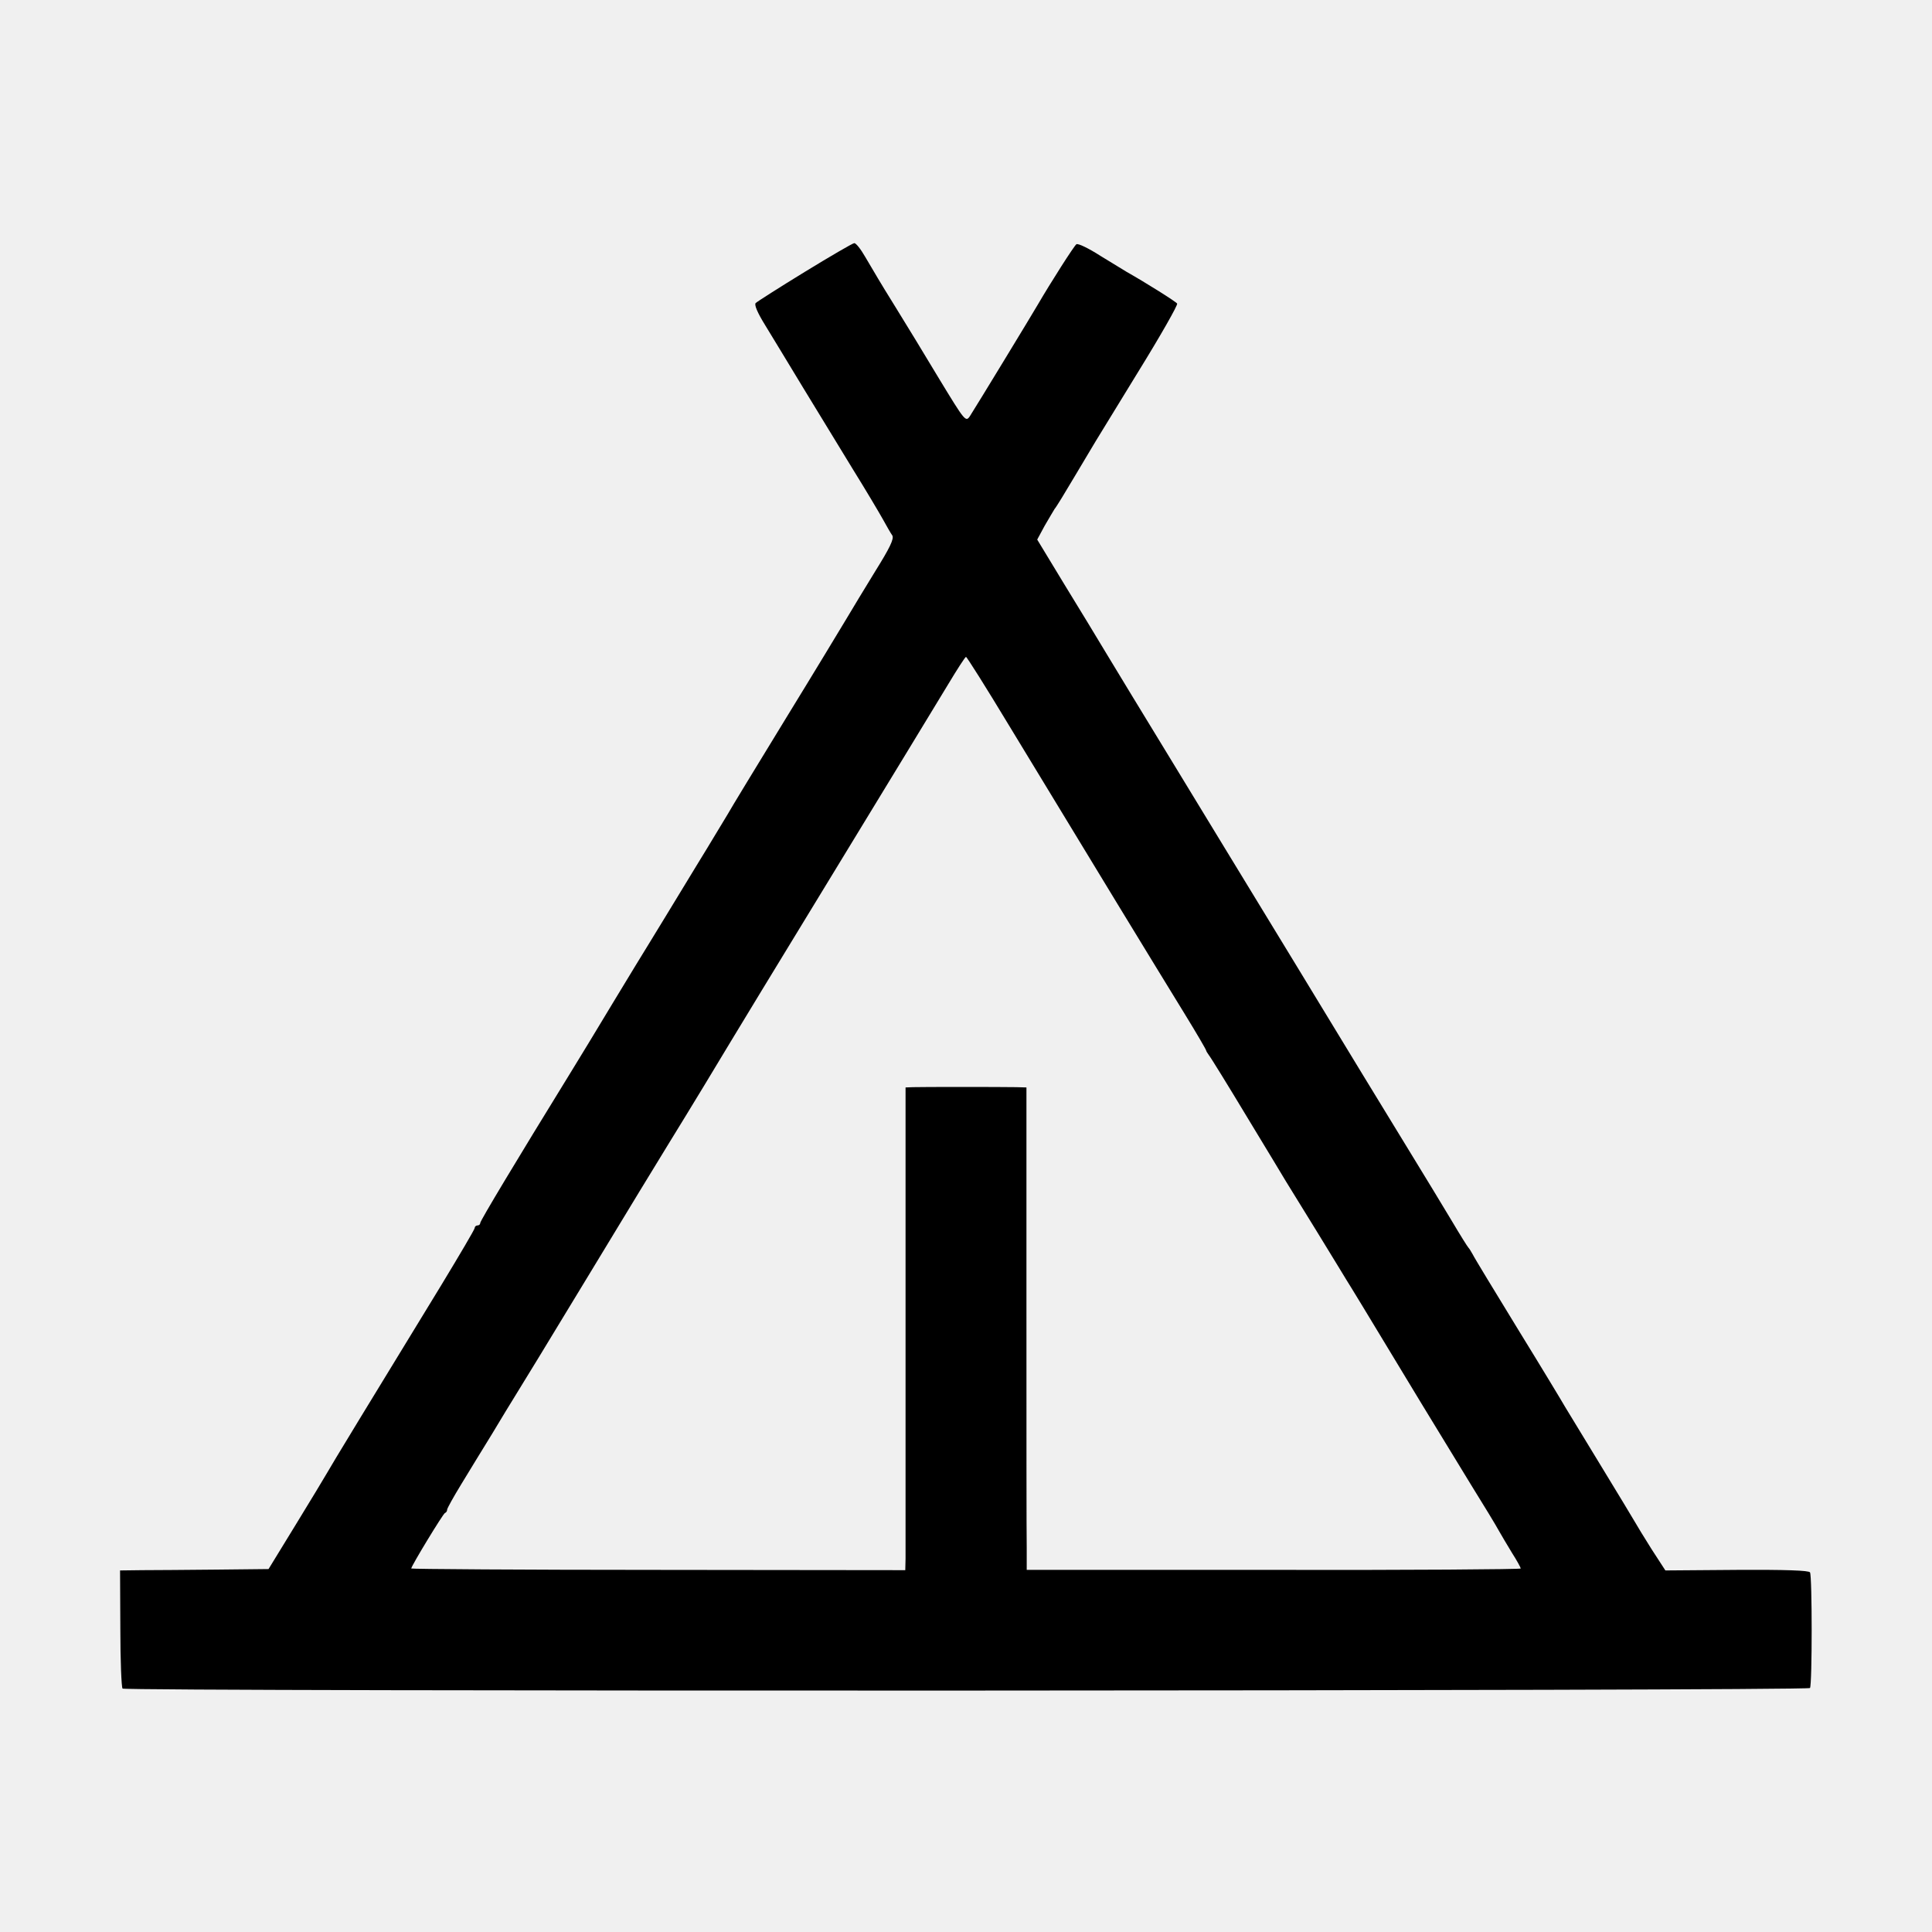
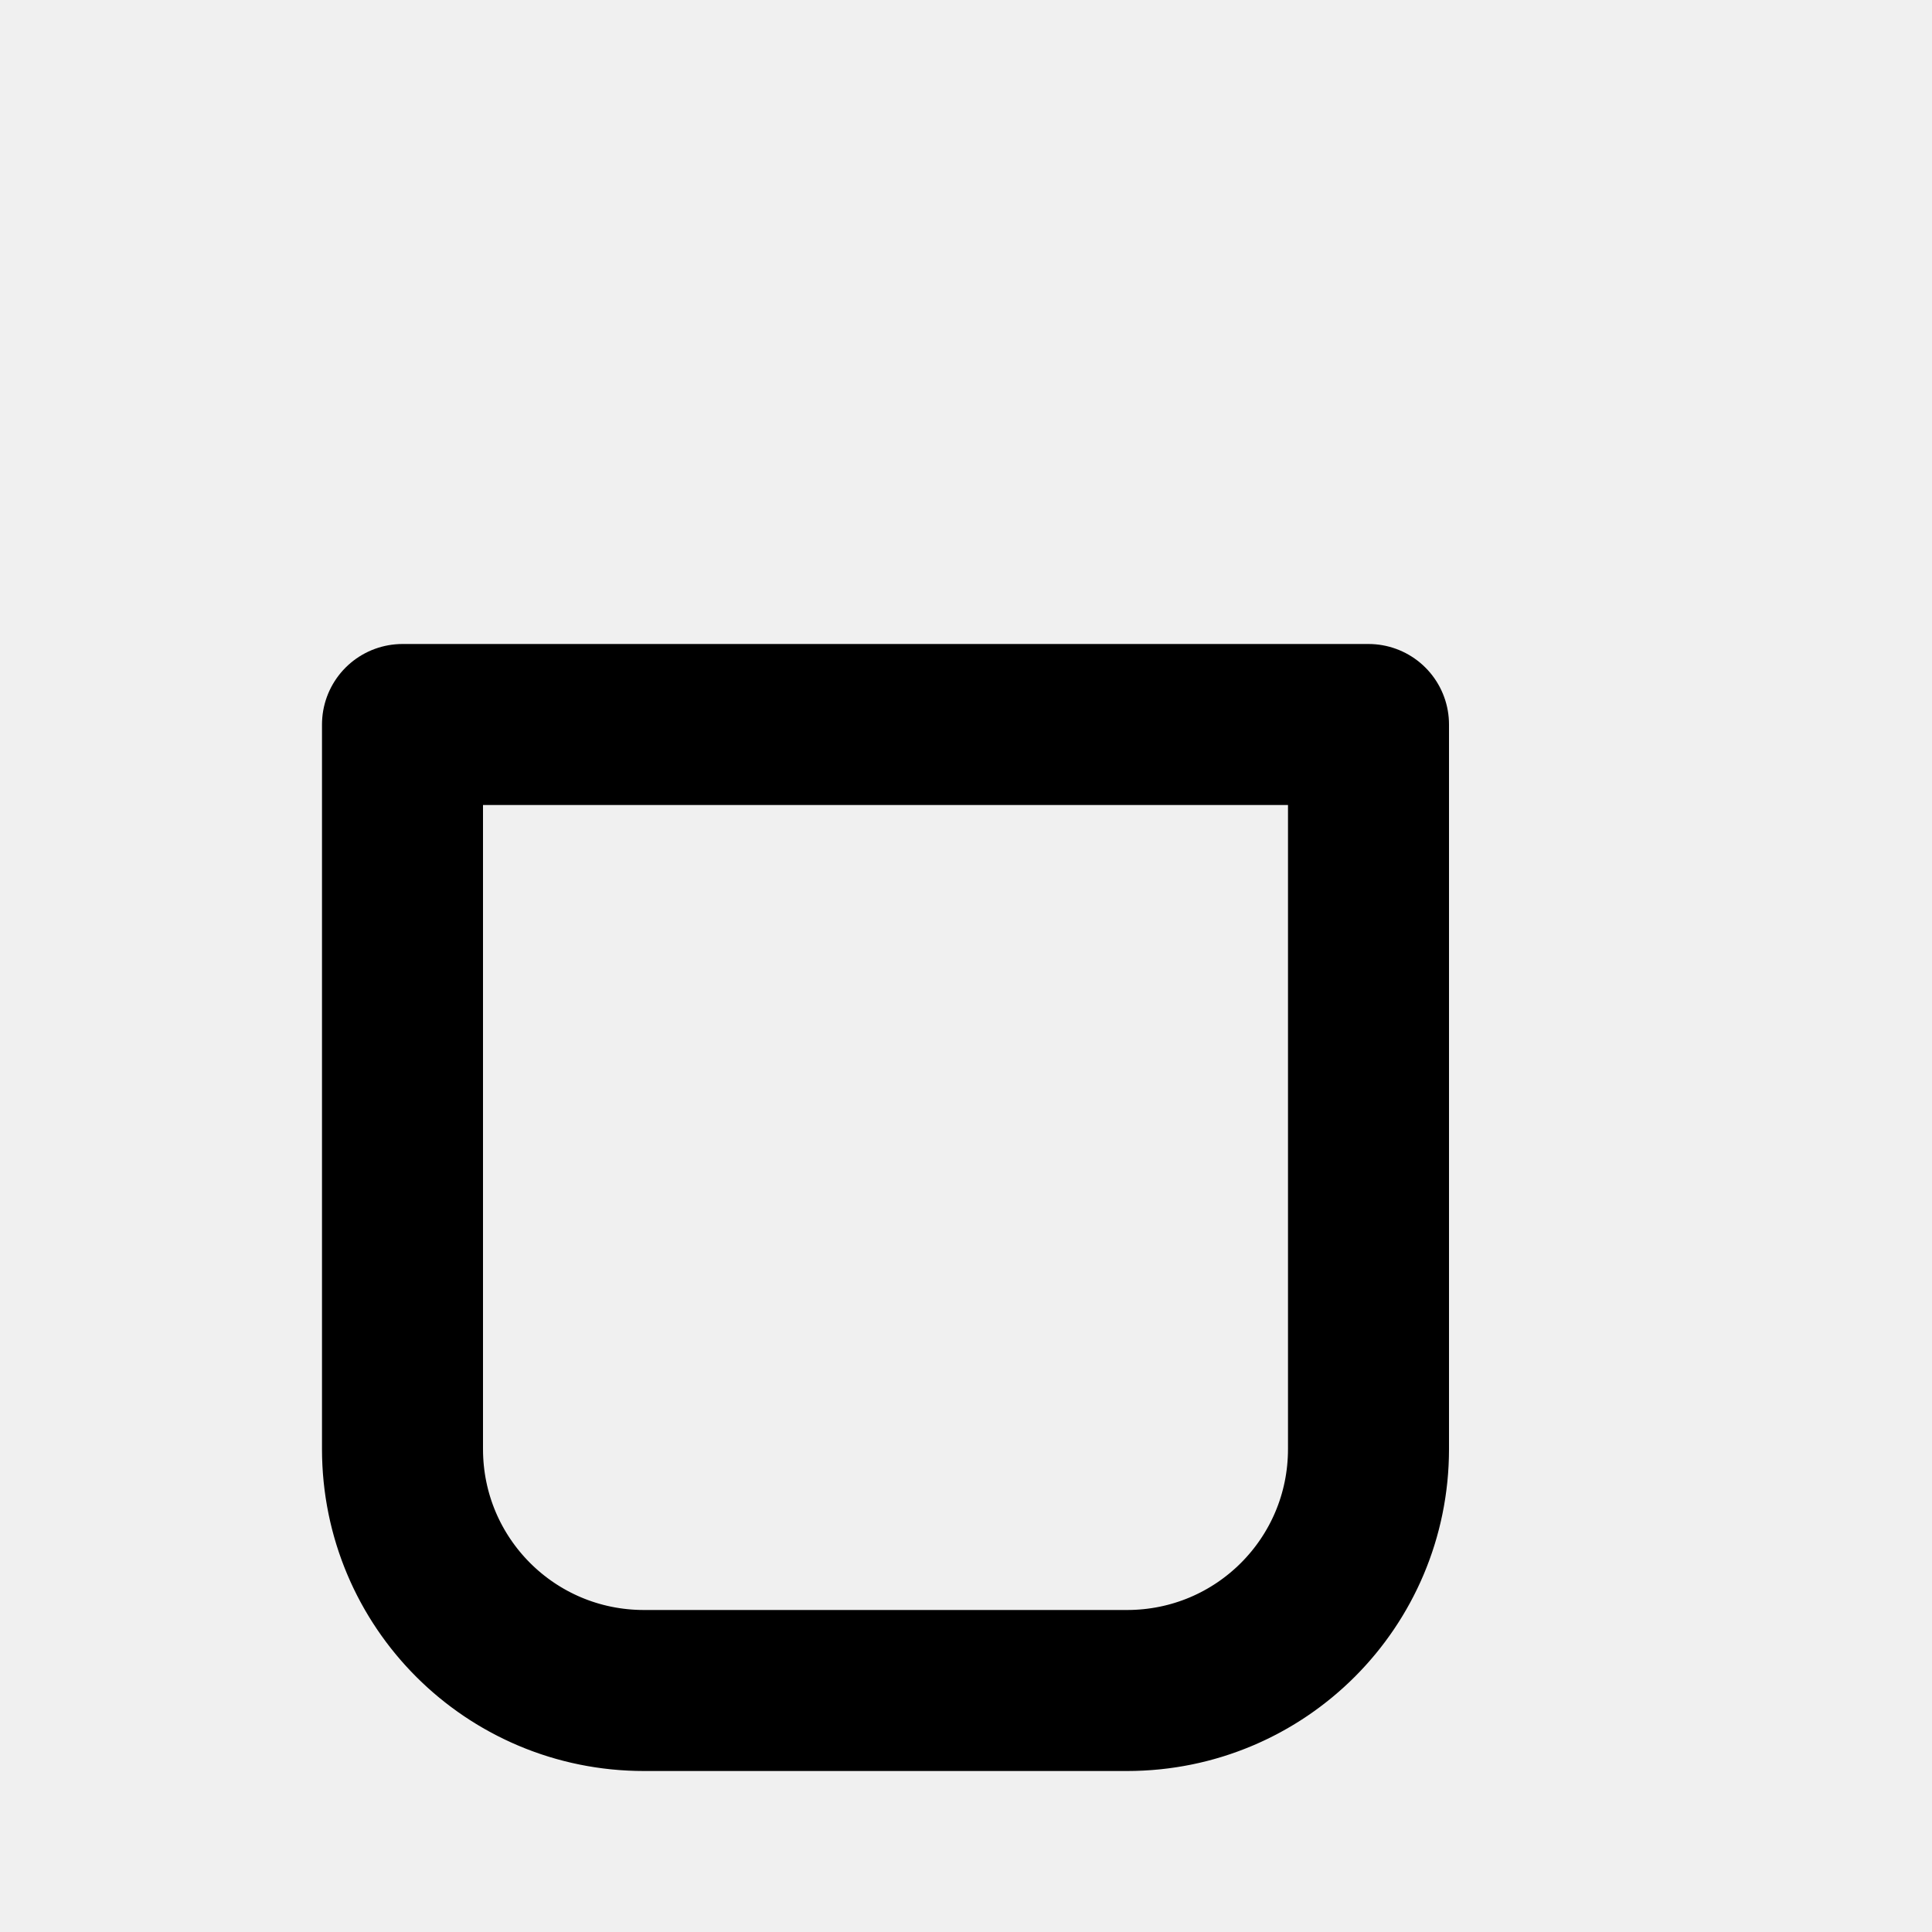
- <svg xmlns="http://www.w3.org/2000/svg" version="1.0" width="700pt" height="700pt" viewBox="0 0 700 700" preserveAspectRatio="xMidYMid meet">
-   <g transform="translate(0,700) scale(0.1,-0.1)" fill="#000000" stroke="none">
-     <path d="M2916 6015 c-93 -57 -173 -108 -178 -113 -6 -6 7 -36 33 -78 23 -38 86 -141 139 -229 54 -88 135 -221 180 -295 46 -74 94 -155 108 -180 14 -25 29 -52 35 -60 7 -12 -9 -45 -62 -130 -39 -63 -85 -140 -103 -170 -18 -30 -117 -194 -222 -365 -104 -170 -199 -326 -210 -346 -12 -19 -61 -102 -111 -183 -49 -81 -101 -166 -115 -189 -14 -23 -39 -64 -55 -90 -17 -27 -77 -126 -134 -220 -57 -95 -127 -210 -156 -257 -194 -315 -325 -533 -325 -541 0 -5 -4 -9 -10 -9 -5 0 -10 -4 -10 -9 0 -5 -55 -98 -121 -207 -247 -404 -403 -660 -416 -684 -8 -14 -58 -97 -112 -185 l-98 -160 -189 -2 c-104 -1 -225 -2 -269 -2 l-80 -1 1 -210 c0 -116 4 -213 8 -218 11 -11 6107 -9 6114 2 8 13 8 406 0 419 -4 7 -88 10 -265 9 l-259 -2 -50 77 c-27 43 -54 87 -60 98 -6 11 -62 103 -124 205 -62 102 -120 197 -129 212 -9 16 -85 142 -170 280 -85 139 -160 262 -165 273 -6 11 -13 22 -16 25 -3 3 -30 46 -59 95 -30 50 -102 169 -161 265 -59 96 -240 393 -402 660 -163 267 -371 609 -463 760 -92 151 -194 318 -225 370 -31 52 -101 167 -155 255 l-97 160 27 50 c16 27 32 55 36 61 5 5 38 59 74 120 36 60 69 116 74 124 5 8 75 122 155 253 81 131 144 242 141 247 -4 7 -114 76 -183 115 -10 6 -52 32 -95 58 -42 27 -81 46 -87 42 -8 -5 -94 -140 -140 -219 -19 -33 -221 -365 -246 -404 -15 -22 -18 -18 -111 135 -52 87 -123 203 -157 258 -67 108 -67 110 -111 184 -16 28 -34 51 -40 50 -5 0 -86 -47 -179 -104z m739 -1642 c319 -526 519 -854 637 -1046 43 -70 78 -130 78 -133 0 -2 5 -10 10 -17 6 -7 69 -109 140 -227 72 -118 134 -222 139 -230 5 -8 55 -89 111 -180 56 -91 105 -172 110 -180 9 -14 52 -84 270 -445 54 -88 135 -221 180 -295 46 -74 91 -148 100 -165 9 -16 31 -53 48 -81 18 -28 32 -54 32 -57 0 -3 -403 -6 -895 -5 l-895 0 0 81 c-1 45 -1 439 -1 875 l0 792 -37 1 c-57 1 -344 1 -374 0 l-27 -1 0 -832 c0 -458 0 -852 0 -875 l-1 -42 -895 1 c-492 0 -895 3 -895 5 0 9 115 198 122 201 5 2 8 7 8 12 0 5 23 46 51 92 28 46 78 128 112 183 33 55 70 116 82 135 12 19 132 215 265 435 133 220 266 438 295 485 65 105 206 338 220 362 6 10 172 284 370 608 198 325 387 635 420 690 33 55 62 100 65 100 3 0 73 -111 155 -247z" />
+ <svg xmlns="http://www.w3.org/2000/svg" width="24" height="24" viewBox="0 0 24 24">
+   <defs>
+     <mask id="SVG5AkzhcyZ">
+       <path fill="none" stroke="#fff" stroke-linecap="round" stroke-linejoin="round" stroke-width="2" d="M8 -8c0 2 -2 2 -2 4s2 2 2 4s-2 2 -2 4s2 2 2 4M12 -8c0 2 -2 2 -2 4s2 2 2 4s-2 2 -2 4s2 2 2 4M16 -8c0 2 -2 2 -2 4s2 2 2 4s-2 2 -2 4s2 2 2 4">
+         <animate attributeName="d" dur="3s" repeatCount="indefinite" values="M8 0c0 2 -2 2 -2 4s2 2 2 4s-2 2 -2 4s2 2 2 4M12 0c0 2 -2 2 -2 4s2 2 2 4s-2 2 -2 4s2 2 2 4M16 0c0 2 -2 2 -2 4s2 2 2 4s-2 2 -2 4s2 2 2 4;M8 -8c0 2 -2 2 -2 4s2 2 2 4s-2 2 -2 4s2 2 2 4M12 -8c0 2 -2 2 -2 4s2 2 2 4s-2 2 -2 4s2 2 2 4M16 -8c0 2 -2 2 -2 4s2 2 2 4s-2 2 -2 4s2 2 2 4" />
+       </path>
+       <path d="M4 7h16v0h-16v12h16v-32h-16Z">
+         <animate fill="freeze" attributeName="d" begin="1s" dur="0.6s" to="M4 2h16v5h-16v12h16v-24h-16Z" />
+       </path>
+     </mask>
+   </defs>
+   <g fill="none" stroke="currentColor" stroke-linecap="round" stroke-linejoin="round" stroke-width="2">
+     <path stroke-dasharray="48" d="M17 9v9c0 1.66 -1.34 3 -3 3h-6c-1.66 0 -3 -1.34 -3 -3v-9Z">
+       <animate fill="freeze" attributeName="stroke-dashoffset" dur="0.6s" values="48;0" />
+     </path>
+     <path stroke-dasharray="16" stroke-dashoffset="16" d="M17 9h3c0.55 0 1 0.45 1 1v3c0 0.55 -0.45 1 -1 1h-3">
+       <animate fill="freeze" attributeName="stroke-dashoffset" begin="0.6s" dur="0.3s" to="0" />
+     </path>
  </g>
+   <path fill="currentColor" d="M0 0h24v24H0z" mask="url(#SVG5AkzhcyZ)" />
</svg>
